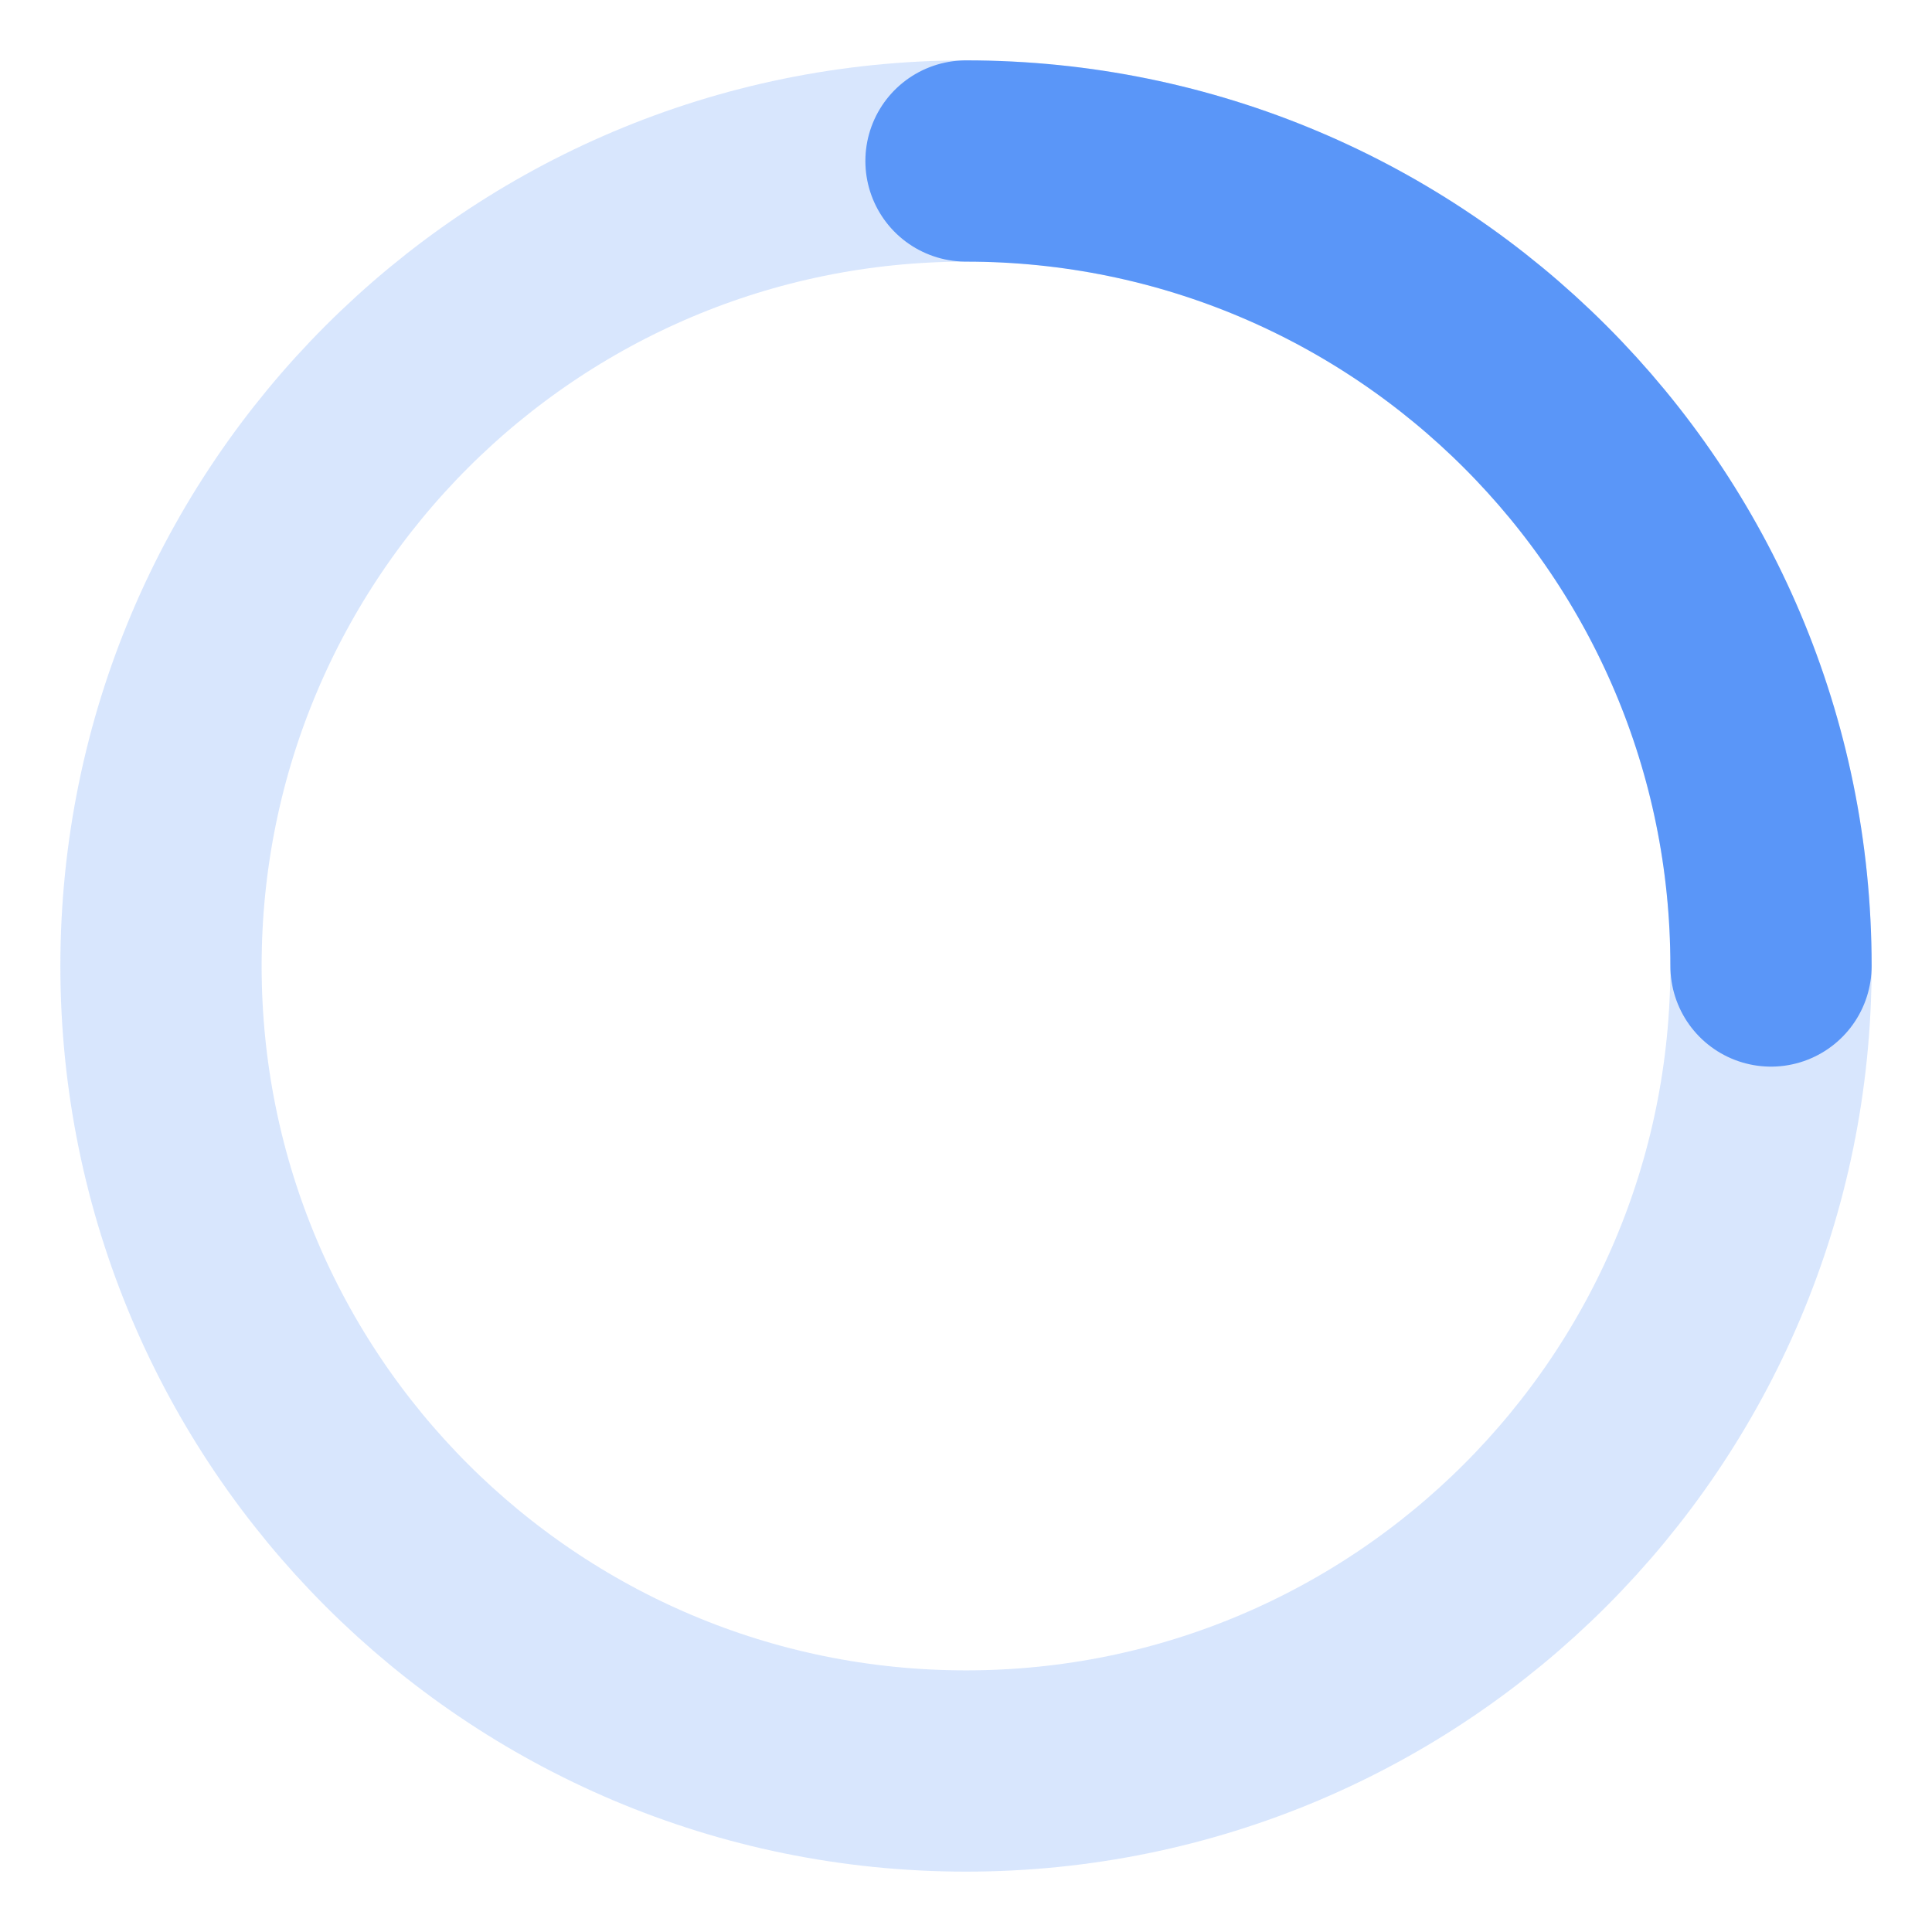
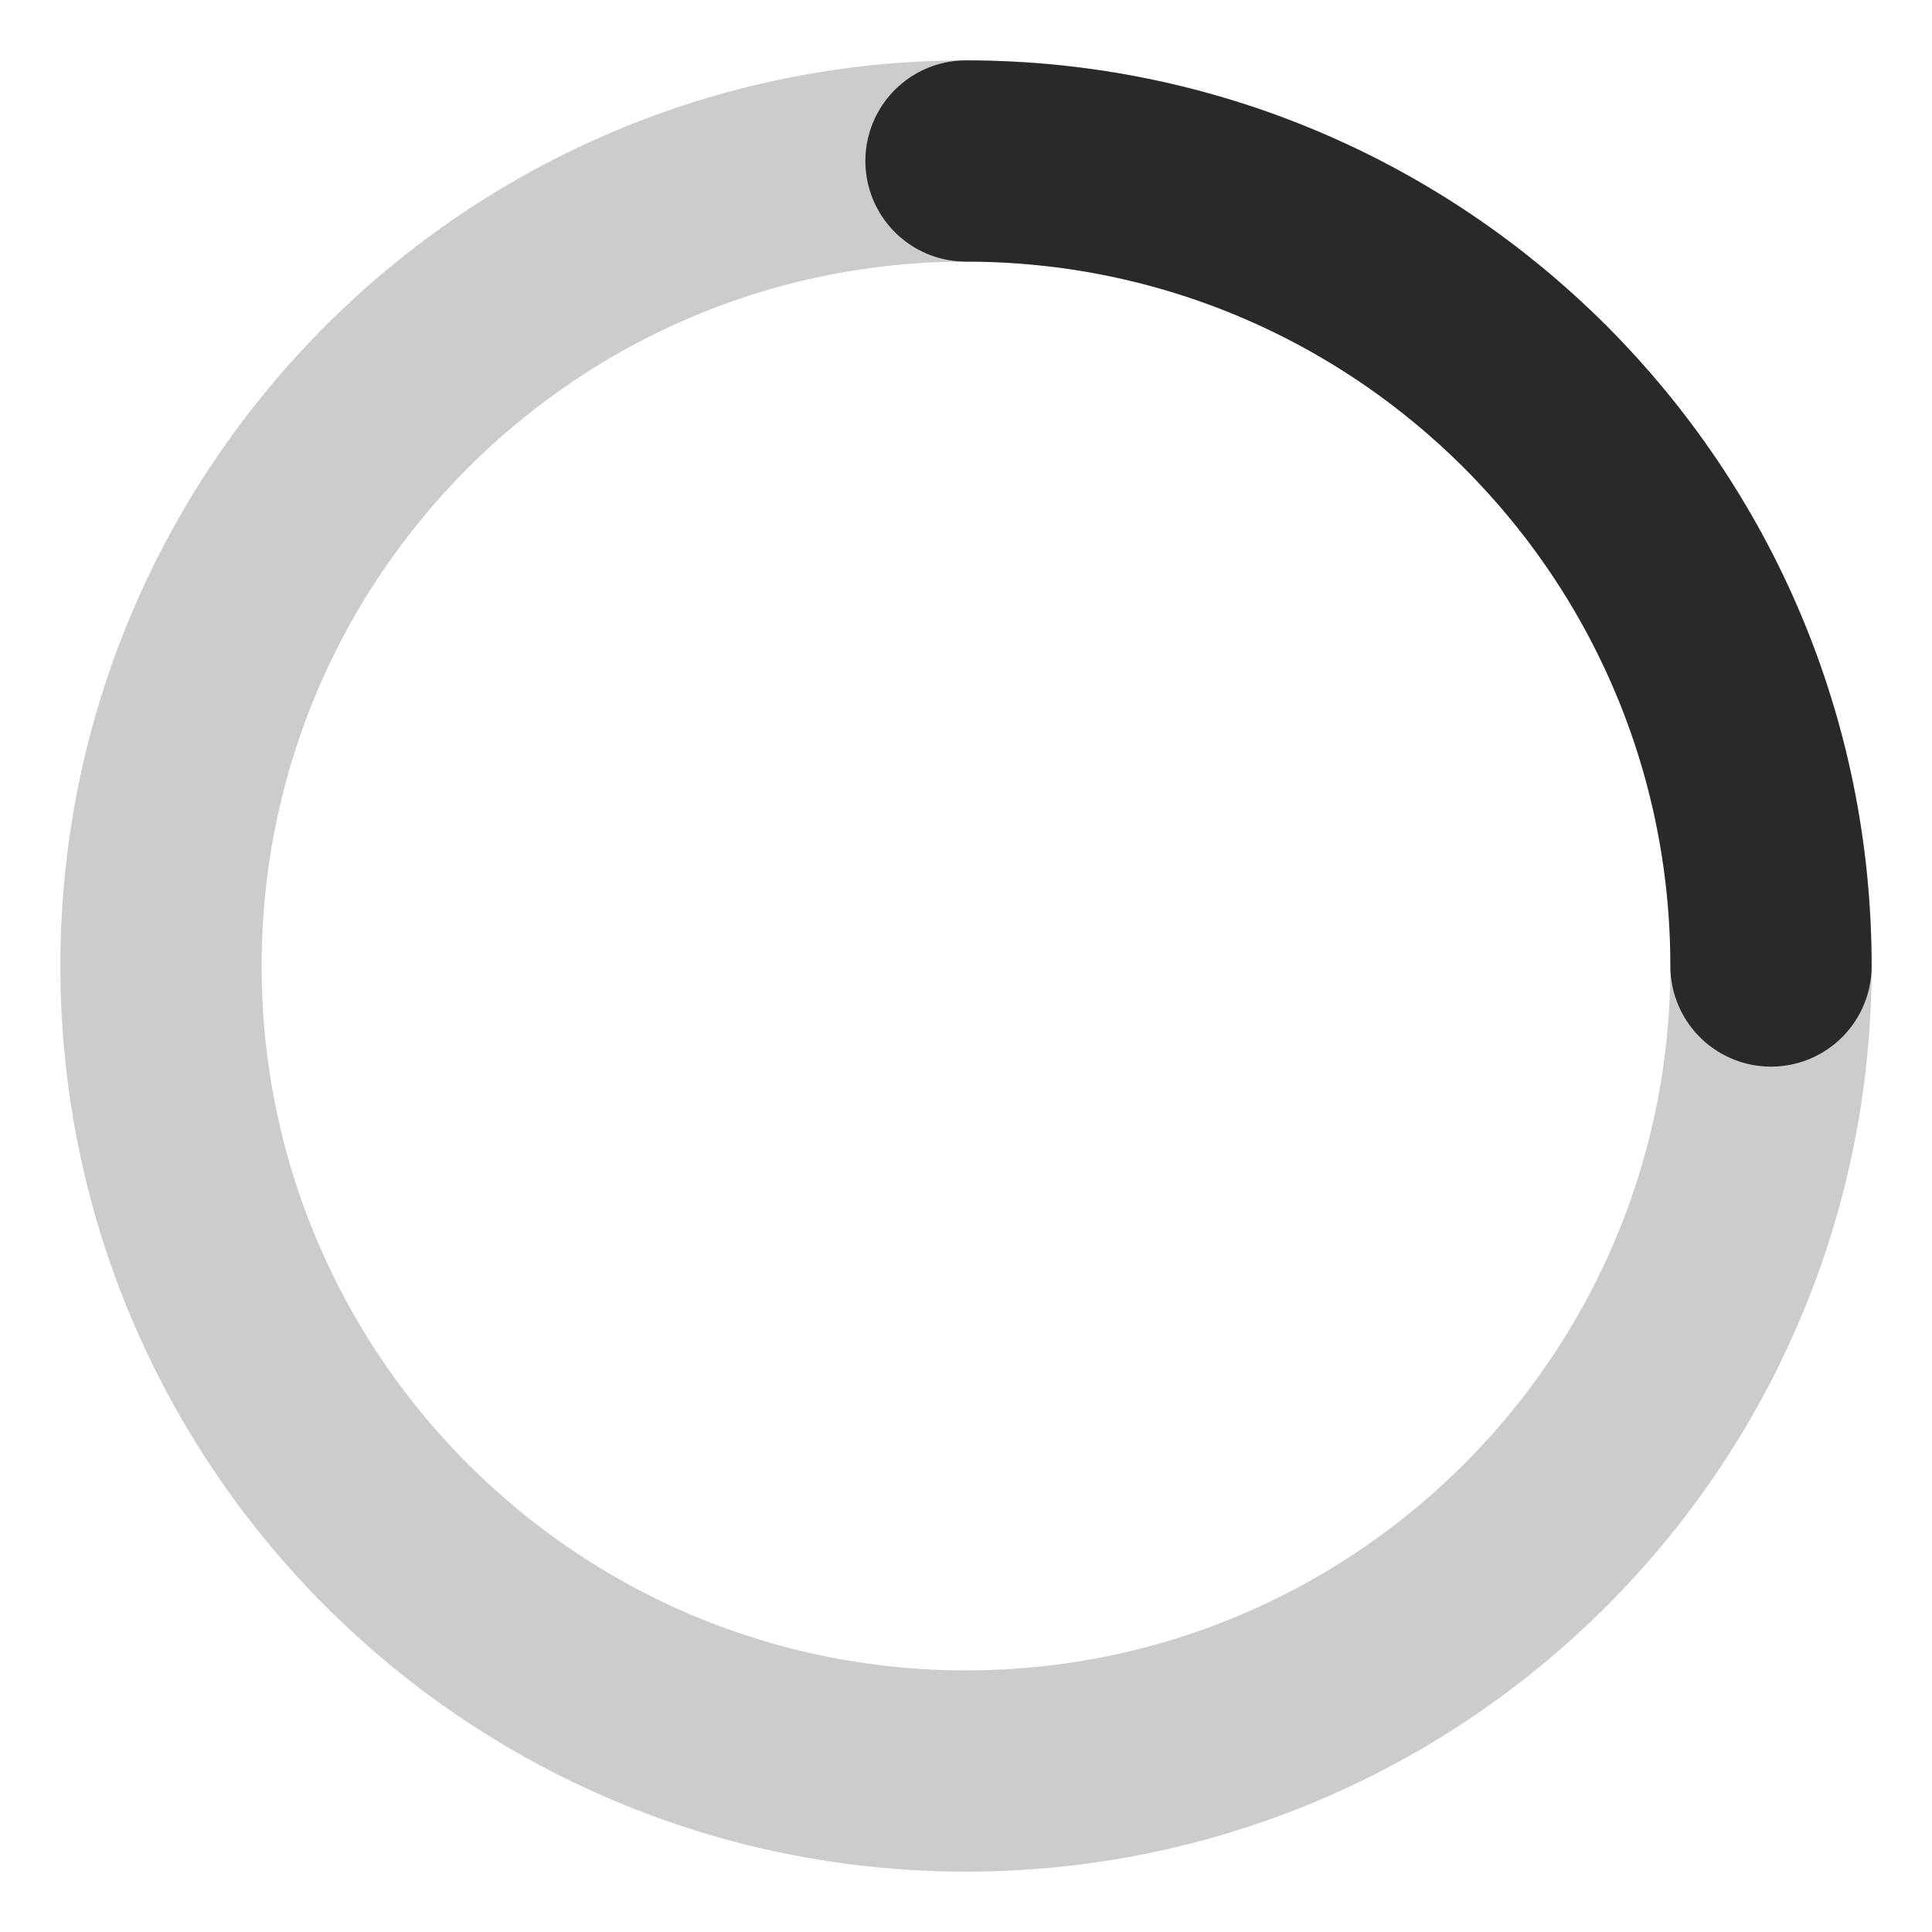
- <svg xmlns="http://www.w3.org/2000/svg" width="24" height="24" viewBox="0 0 24 24" fill="none" stroke="#3b82f6" stroke-width="2.5" stroke-linecap="round" stroke-linejoin="round" class="analyzing-spinner">
+ <svg xmlns="http://www.w3.org/2000/svg" width="24" height="24" viewBox="0 0 24 24" fill="none" stroke="currentColor" stroke-width="2.5" stroke-linecap="round" stroke-linejoin="round" class="analyzing-spinner">
  <circle cx="12" cy="12" r="10" opacity="0.2" />
  <path d="M12 2a10 10 0 0 1 10 10" opacity="0.8">
    <animateTransform attributeName="transform" type="rotate" from="0 12 12" to="360 12 12" dur="1s" repeatCount="indefinite" calcMode="spline" keySplines="0.42 0 0.58 1" keyTimes="0;1" />
  </path>
</svg>
